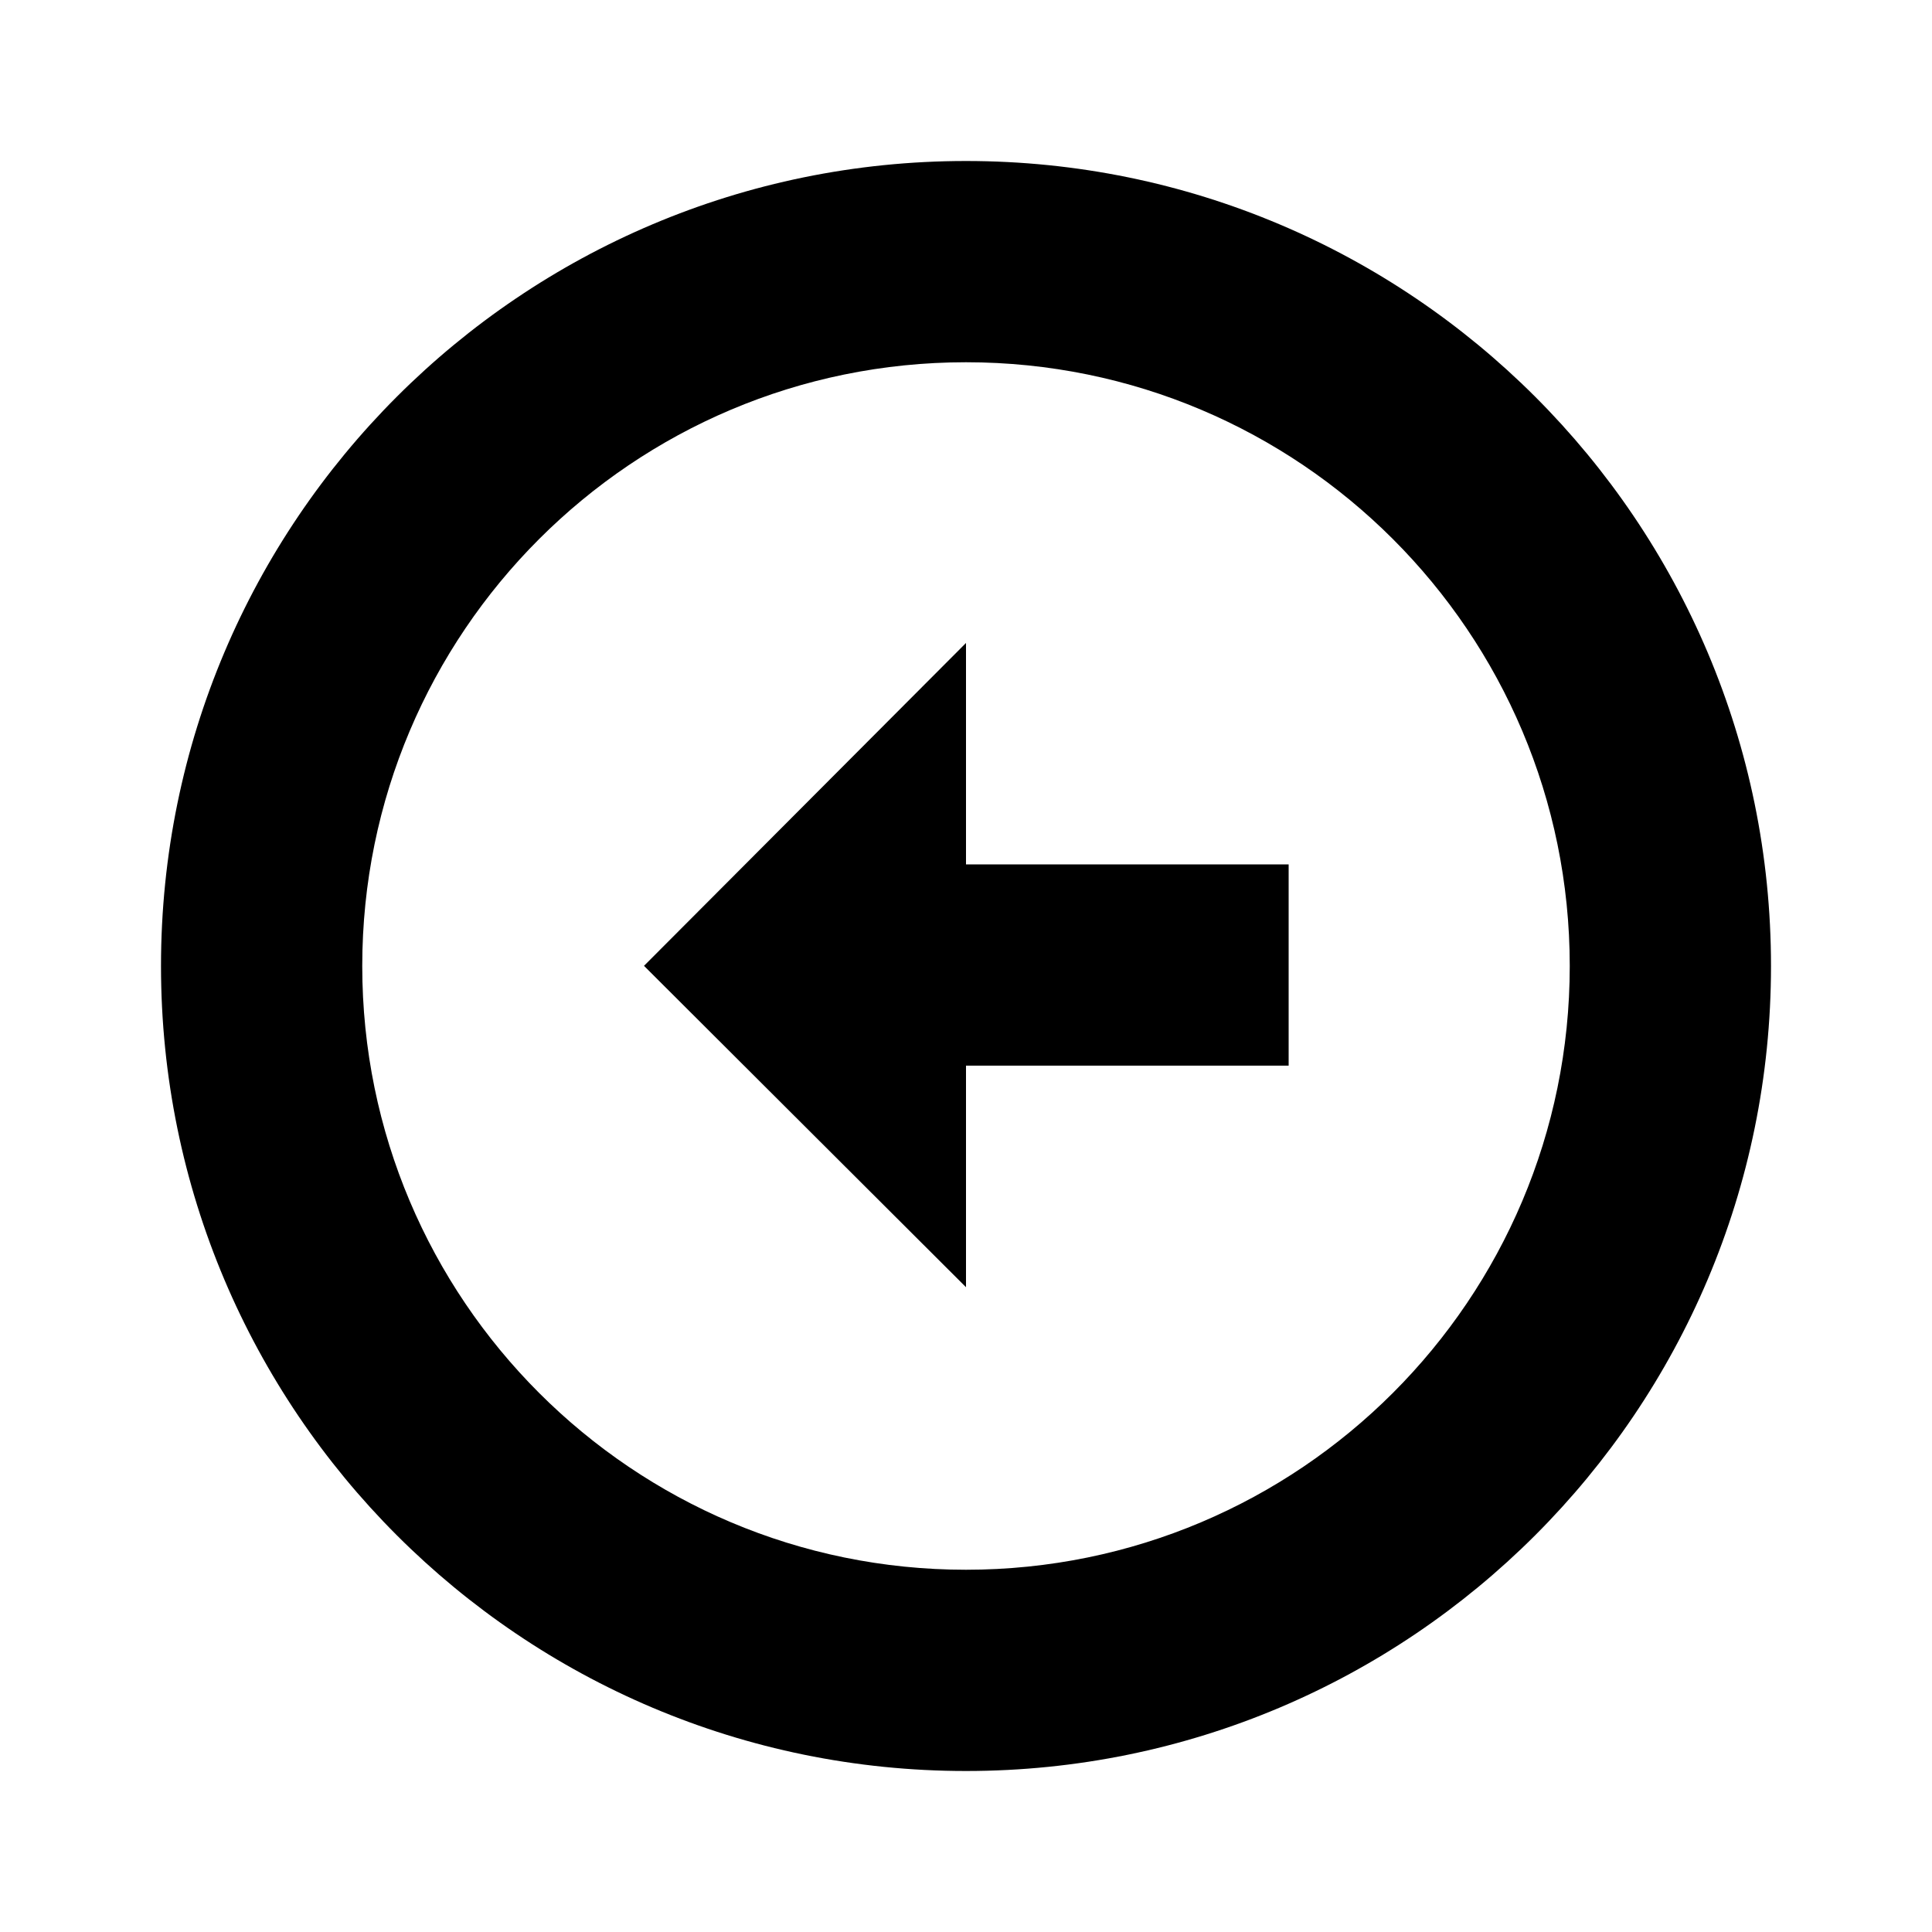
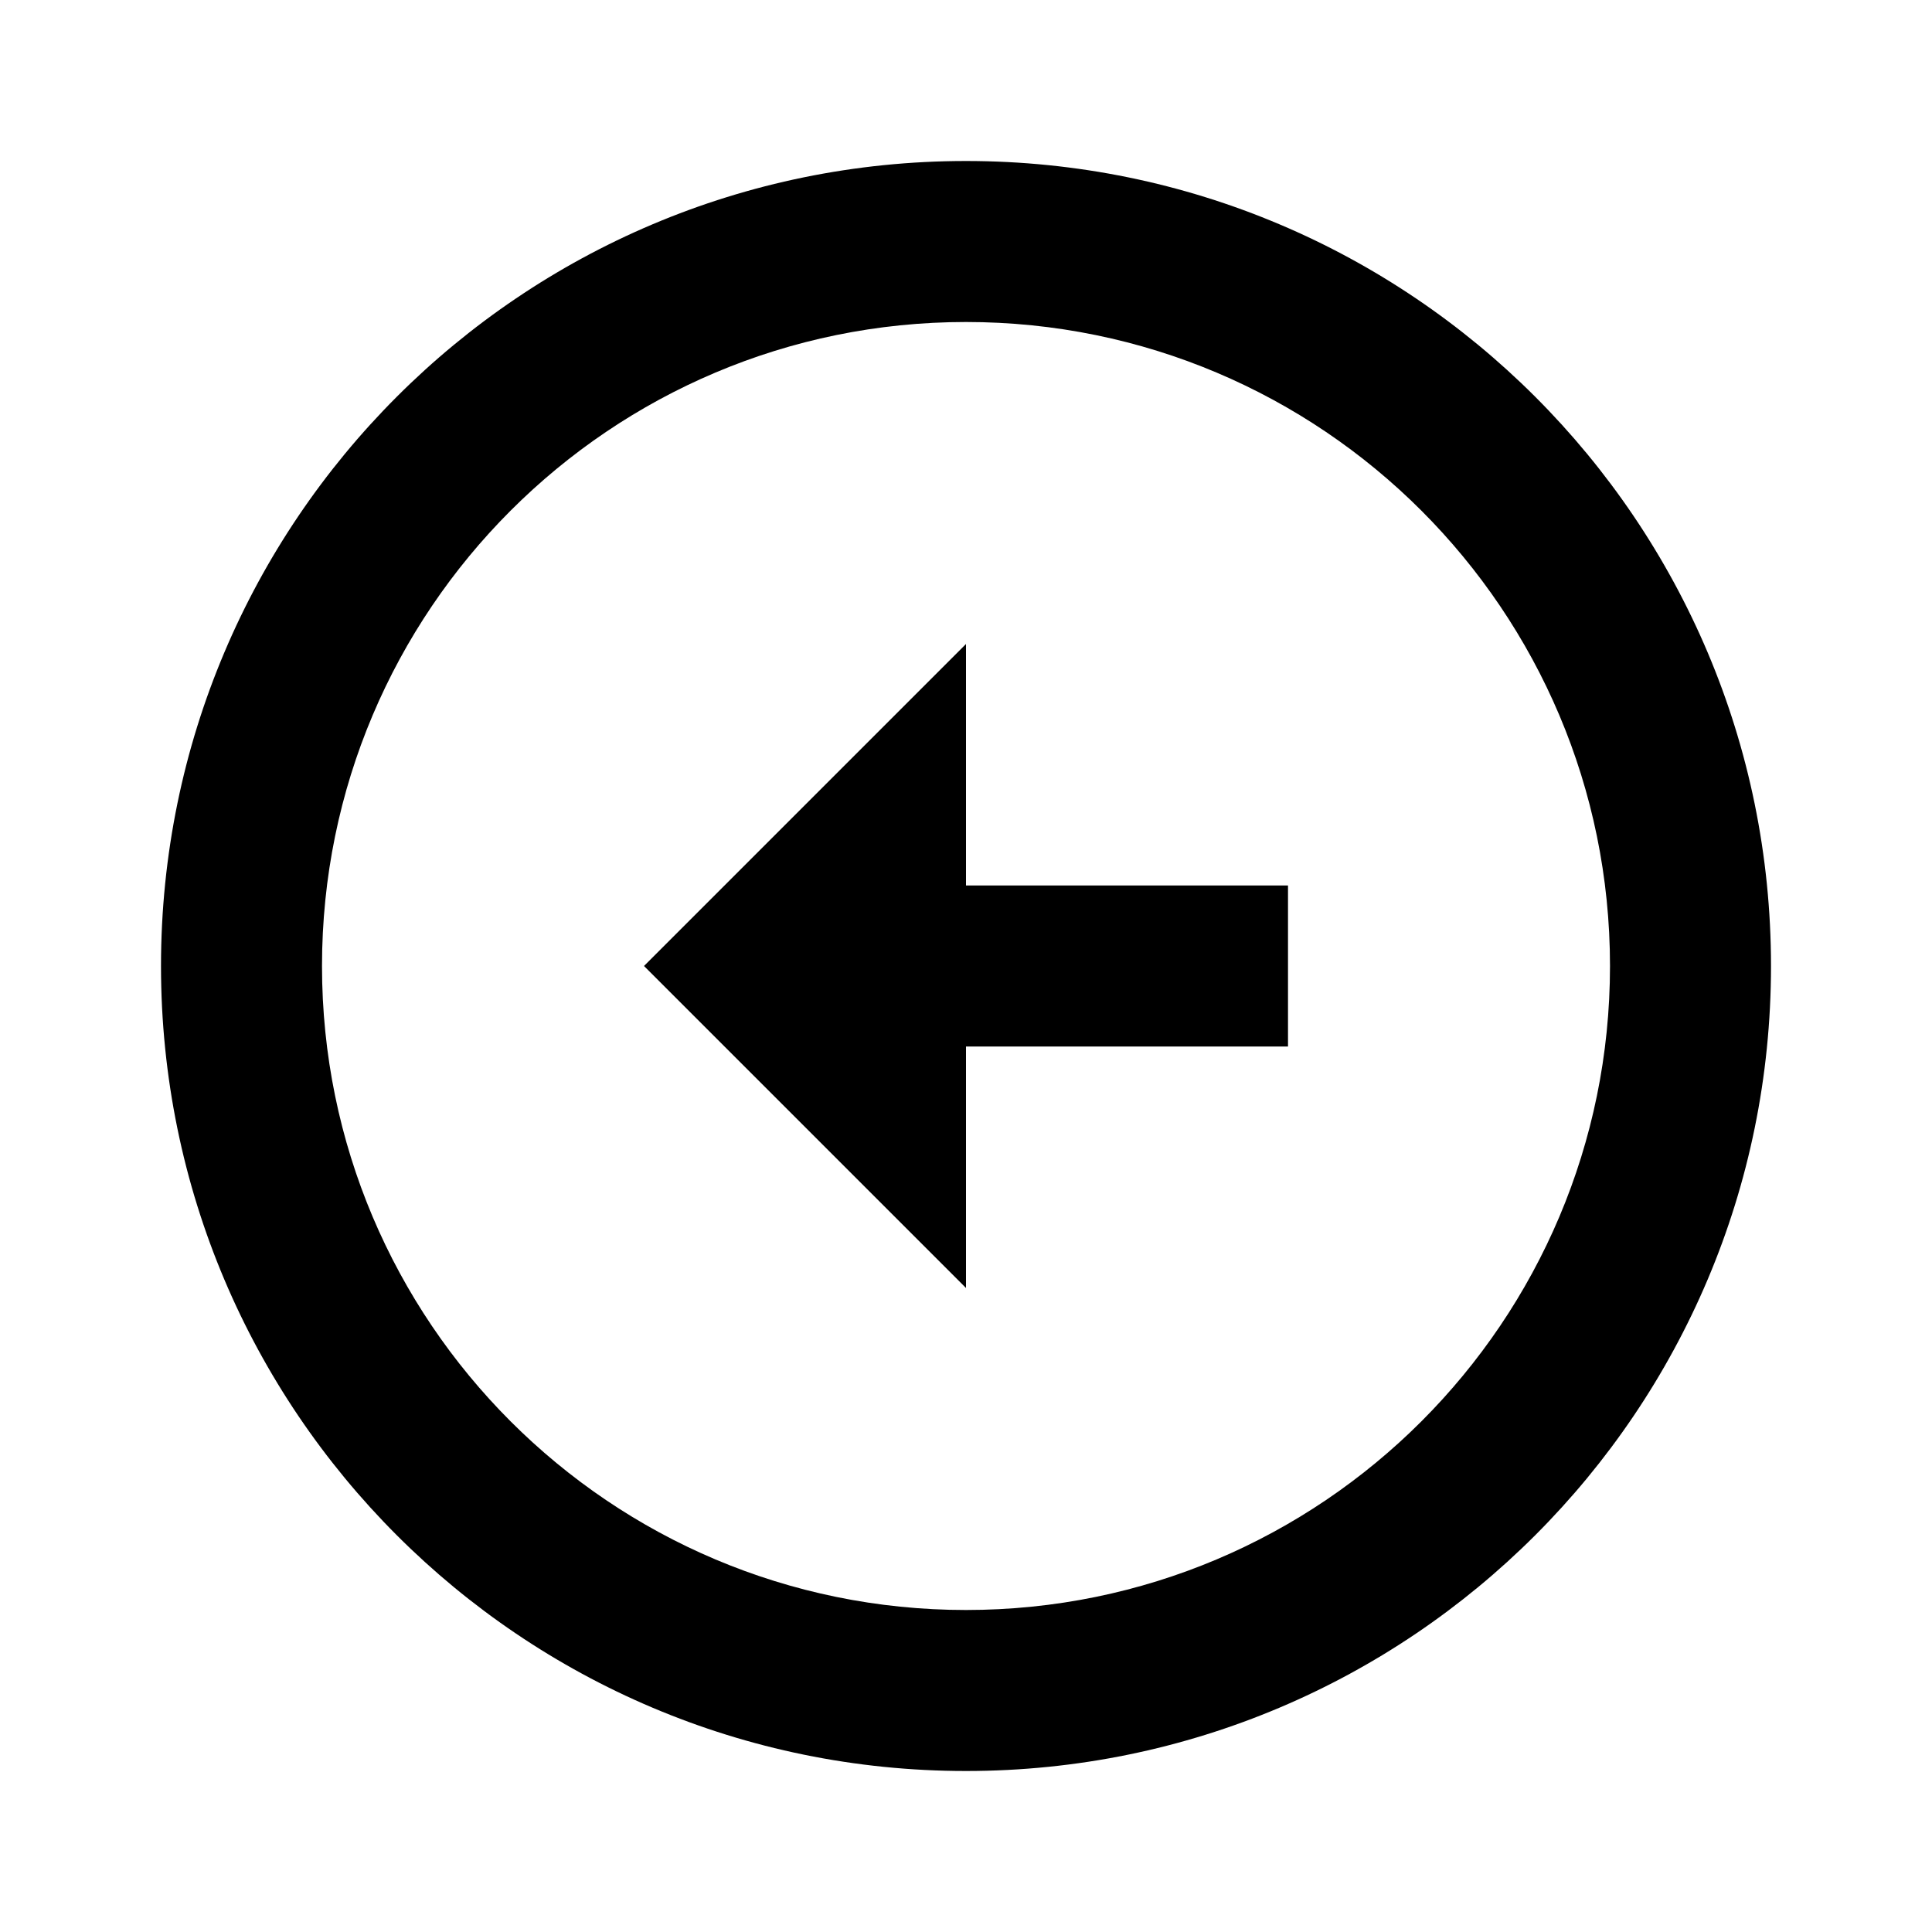
<svg xmlns="http://www.w3.org/2000/svg" width="24" height="24" fill="none">
-   <path fill="currentColor" d="M12 7.987v2.751h4.008v2.5H12v2.752l-4-3.992z" />
-   <path fill="currentColor" fill-rule="evenodd" d="M12 2C6.477 2 2 6.477 2 12s4.477 10 10 10 10-4.477 10-10S17.523 2 12 2m0 2.5a7.5 7.5 0 1 0 0 15 7.5 7.5 0 0 0 0-15" clip-rule="evenodd" />
+   <path fill="currentColor" d="M12 11V8l-4 4 4 4v-3h4v-2z" />
+   <path fill="currentColor" fill-rule="evenodd" d="M12 4a8 8 0 1 0 0 16 8 8 0 0 0 0-16M2 12C2 6.477 6.477 2 12 2s10 4.477 10 10-4.477 10-10 10S2 17.523 2 12" clip-rule="evenodd" />
</svg>
